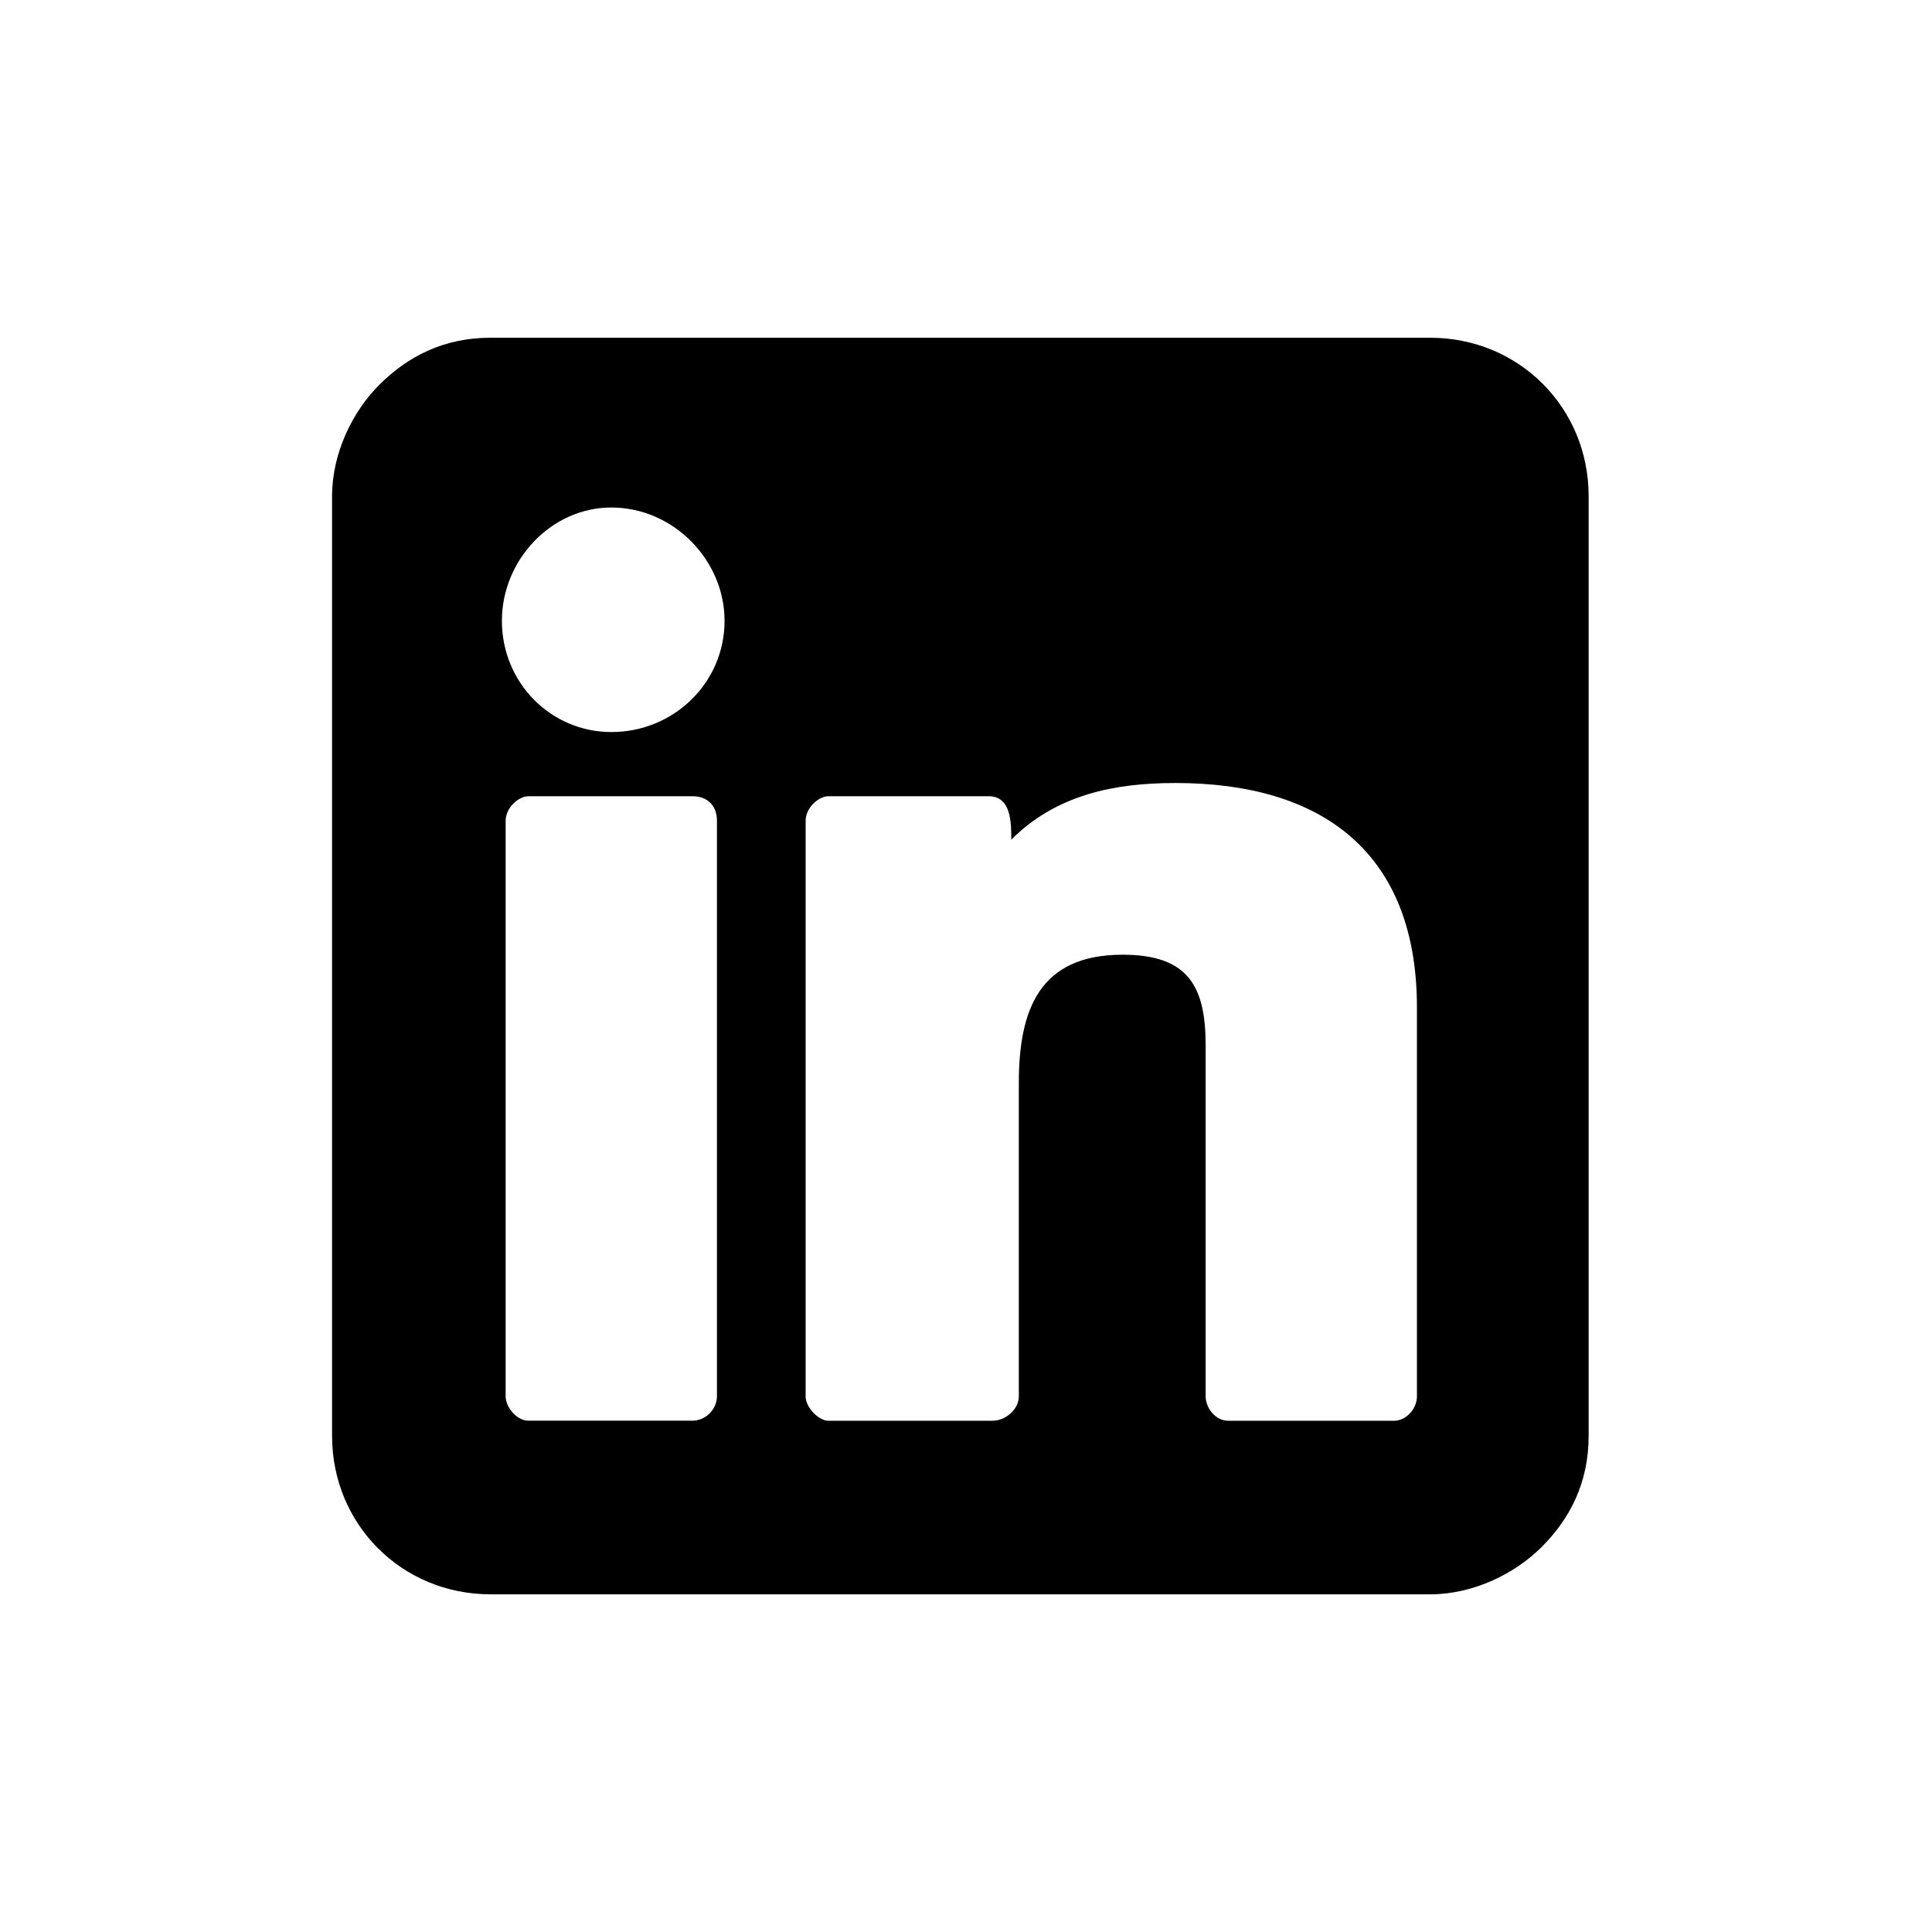
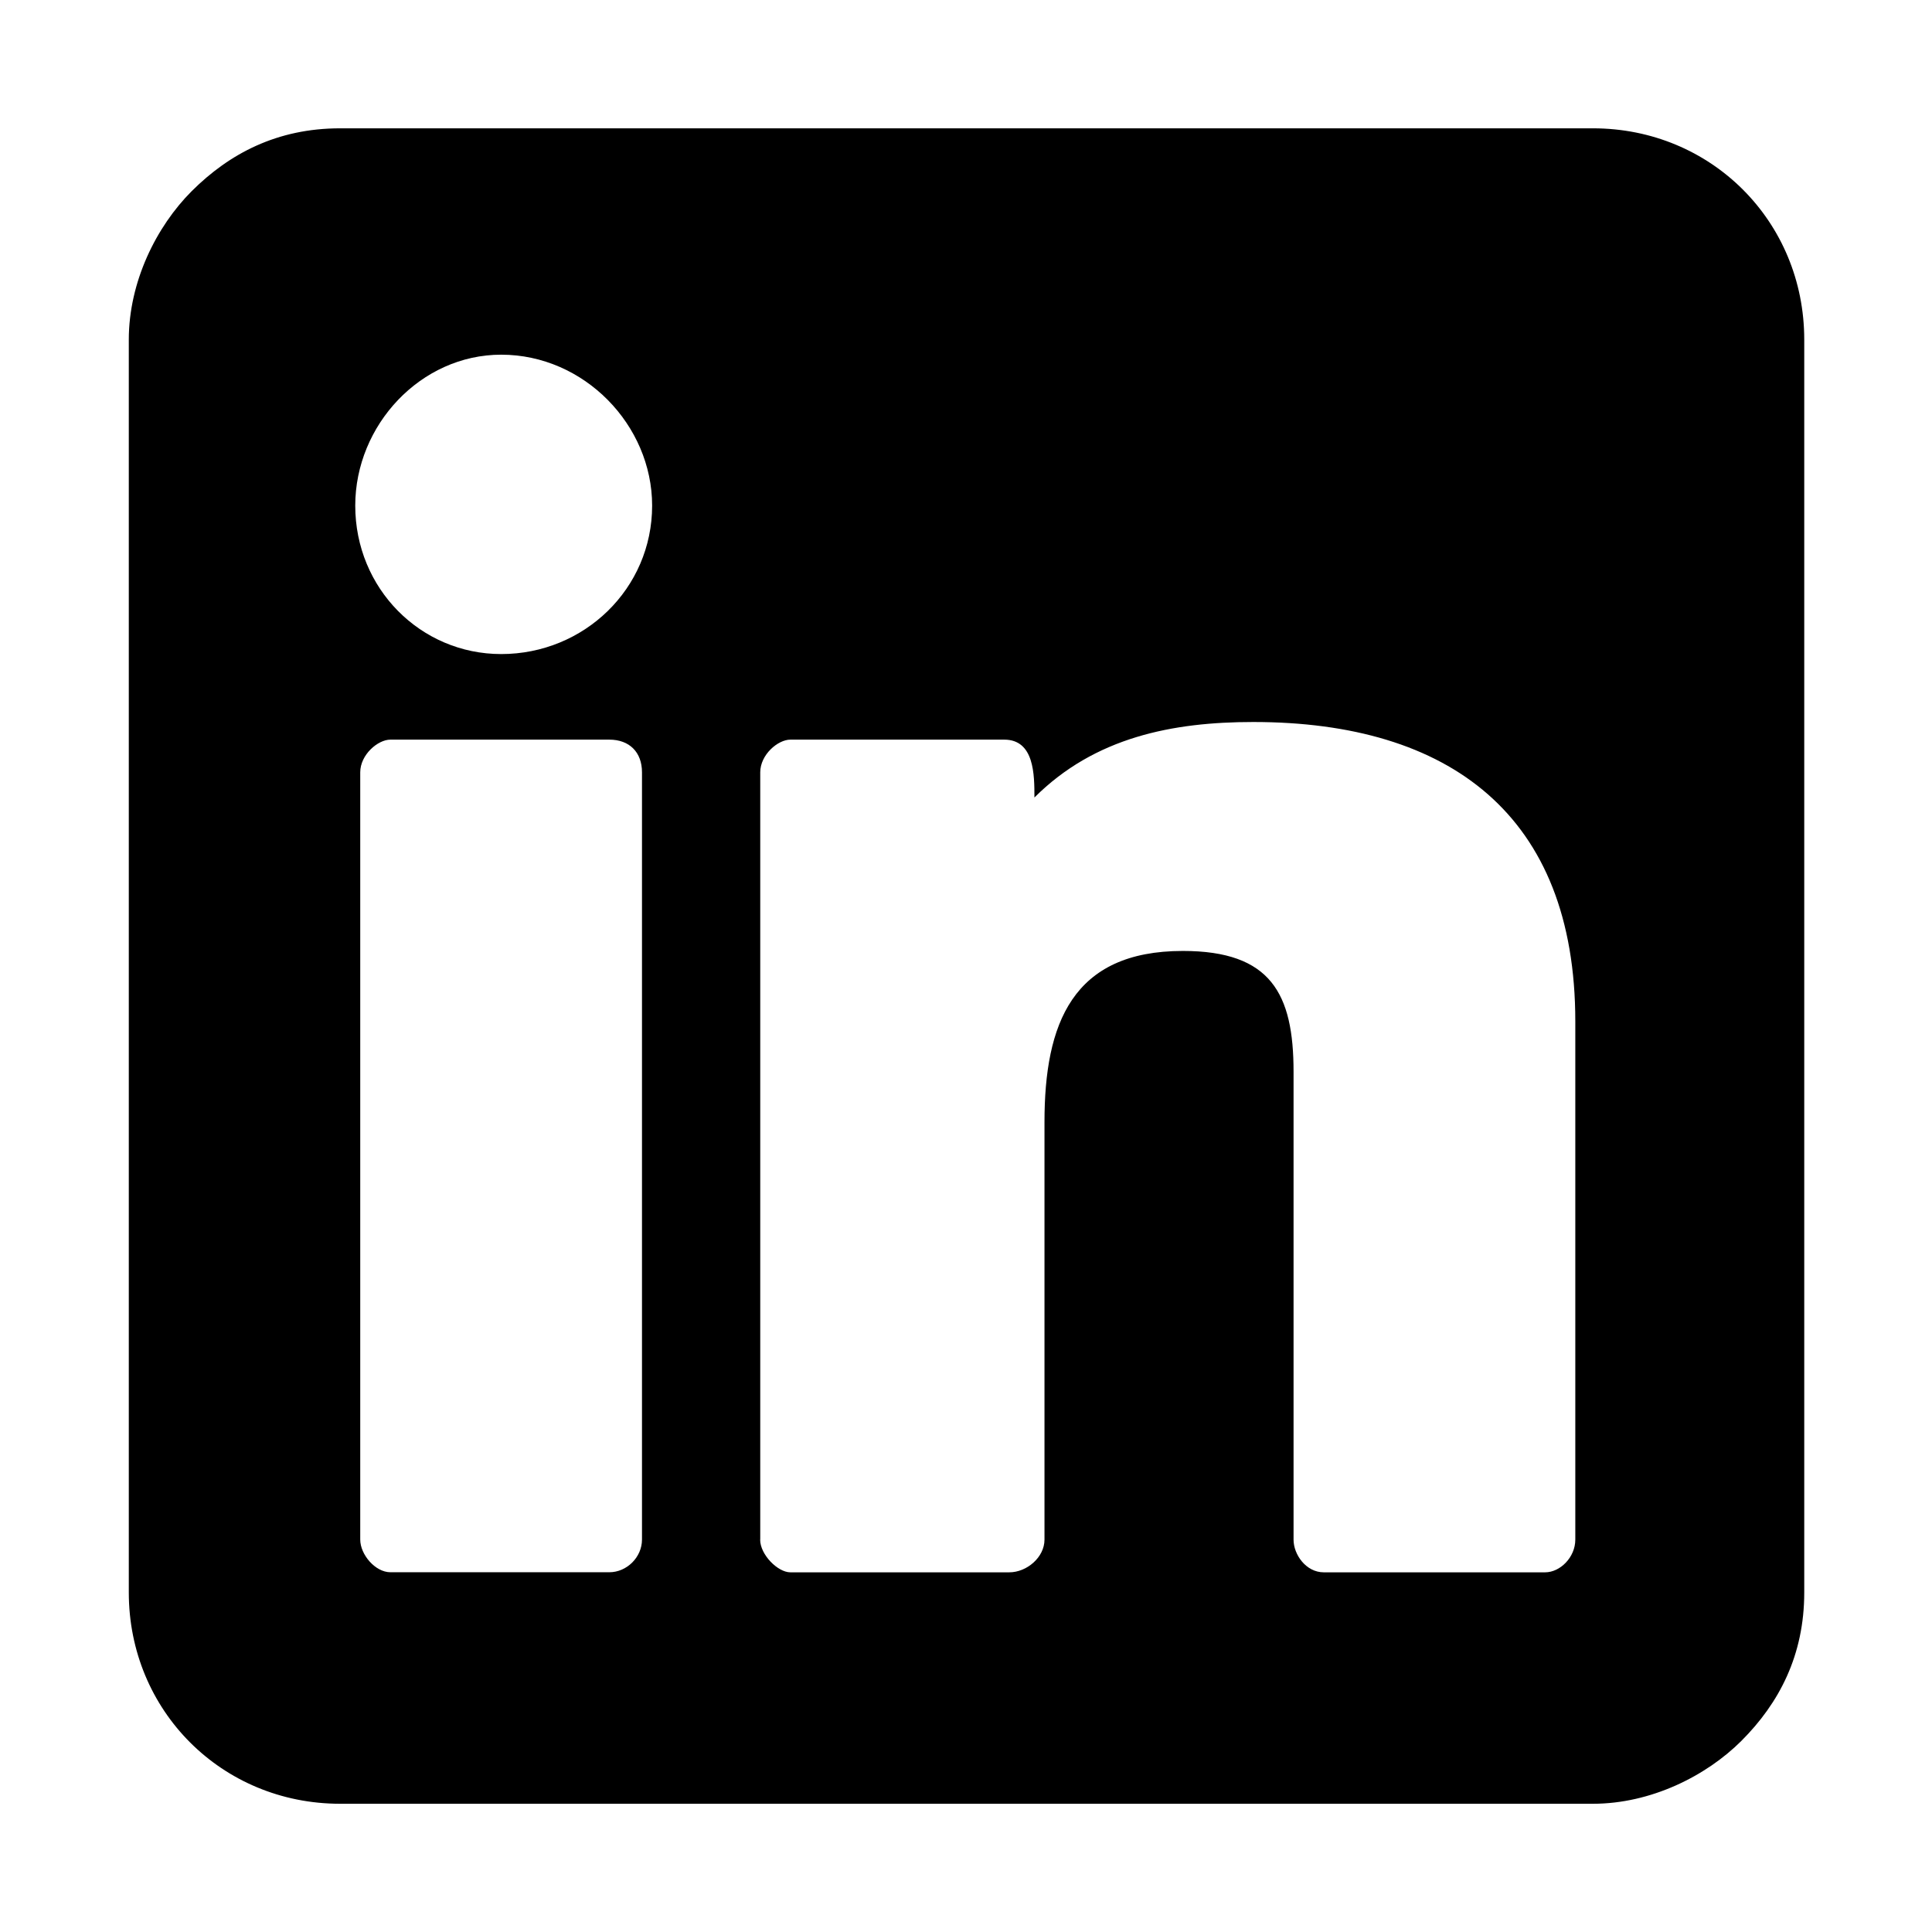
- <svg xmlns="http://www.w3.org/2000/svg" fill="#000000" width="800px" height="800px" viewBox="-5.5 0 32 32" version="1.1">
+ <svg xmlns="http://www.w3.org/2000/svg" fill="#000000" width="800px" height="800px" viewBox="-1.6 4 24 24" version="1.1">
  <path d="M0 8.219v15.563c0 1.469 1.156 2.625 2.625 2.625h15.563c0.719 0 1.406-0.344 1.844-0.781 0.469-0.469 0.781-1.063 0.781-1.844v-15.563c0-1.469-1.156-2.625-2.625-2.625h-15.563c-0.781 0-1.375 0.313-1.844 0.781-0.438 0.438-0.781 1.125-0.781 1.844zM2.813 10.281c0-1 0.813-1.875 1.813-1.875 1.031 0 1.875 0.875 1.875 1.875 0 1.031-0.844 1.844-1.875 1.844-1 0-1.813-0.813-1.813-1.844zM7.844 23.125v-9.531c0-0.219 0.219-0.406 0.375-0.406h2.656c0.375 0 0.375 0.438 0.375 0.719 0.75-0.75 1.719-0.938 2.719-0.938 2.438 0 4 1.156 4 3.719v6.438c0 0.219-0.188 0.406-0.375 0.406h-2.75c-0.219 0-0.375-0.219-0.375-0.406v-5.813c0-0.969-0.281-1.5-1.375-1.5-1.375 0-1.719 0.906-1.719 2.125v5.188c0 0.219-0.219 0.406-0.438 0.406h-2.719c-0.156 0-0.375-0.219-0.375-0.406zM2.875 23.125v-9.531c0-0.219 0.219-0.406 0.375-0.406h2.719c0.25 0 0.406 0.156 0.406 0.406v9.531c0 0.219-0.188 0.406-0.406 0.406h-2.719c-0.188 0-0.375-0.219-0.375-0.406z" />
</svg>
